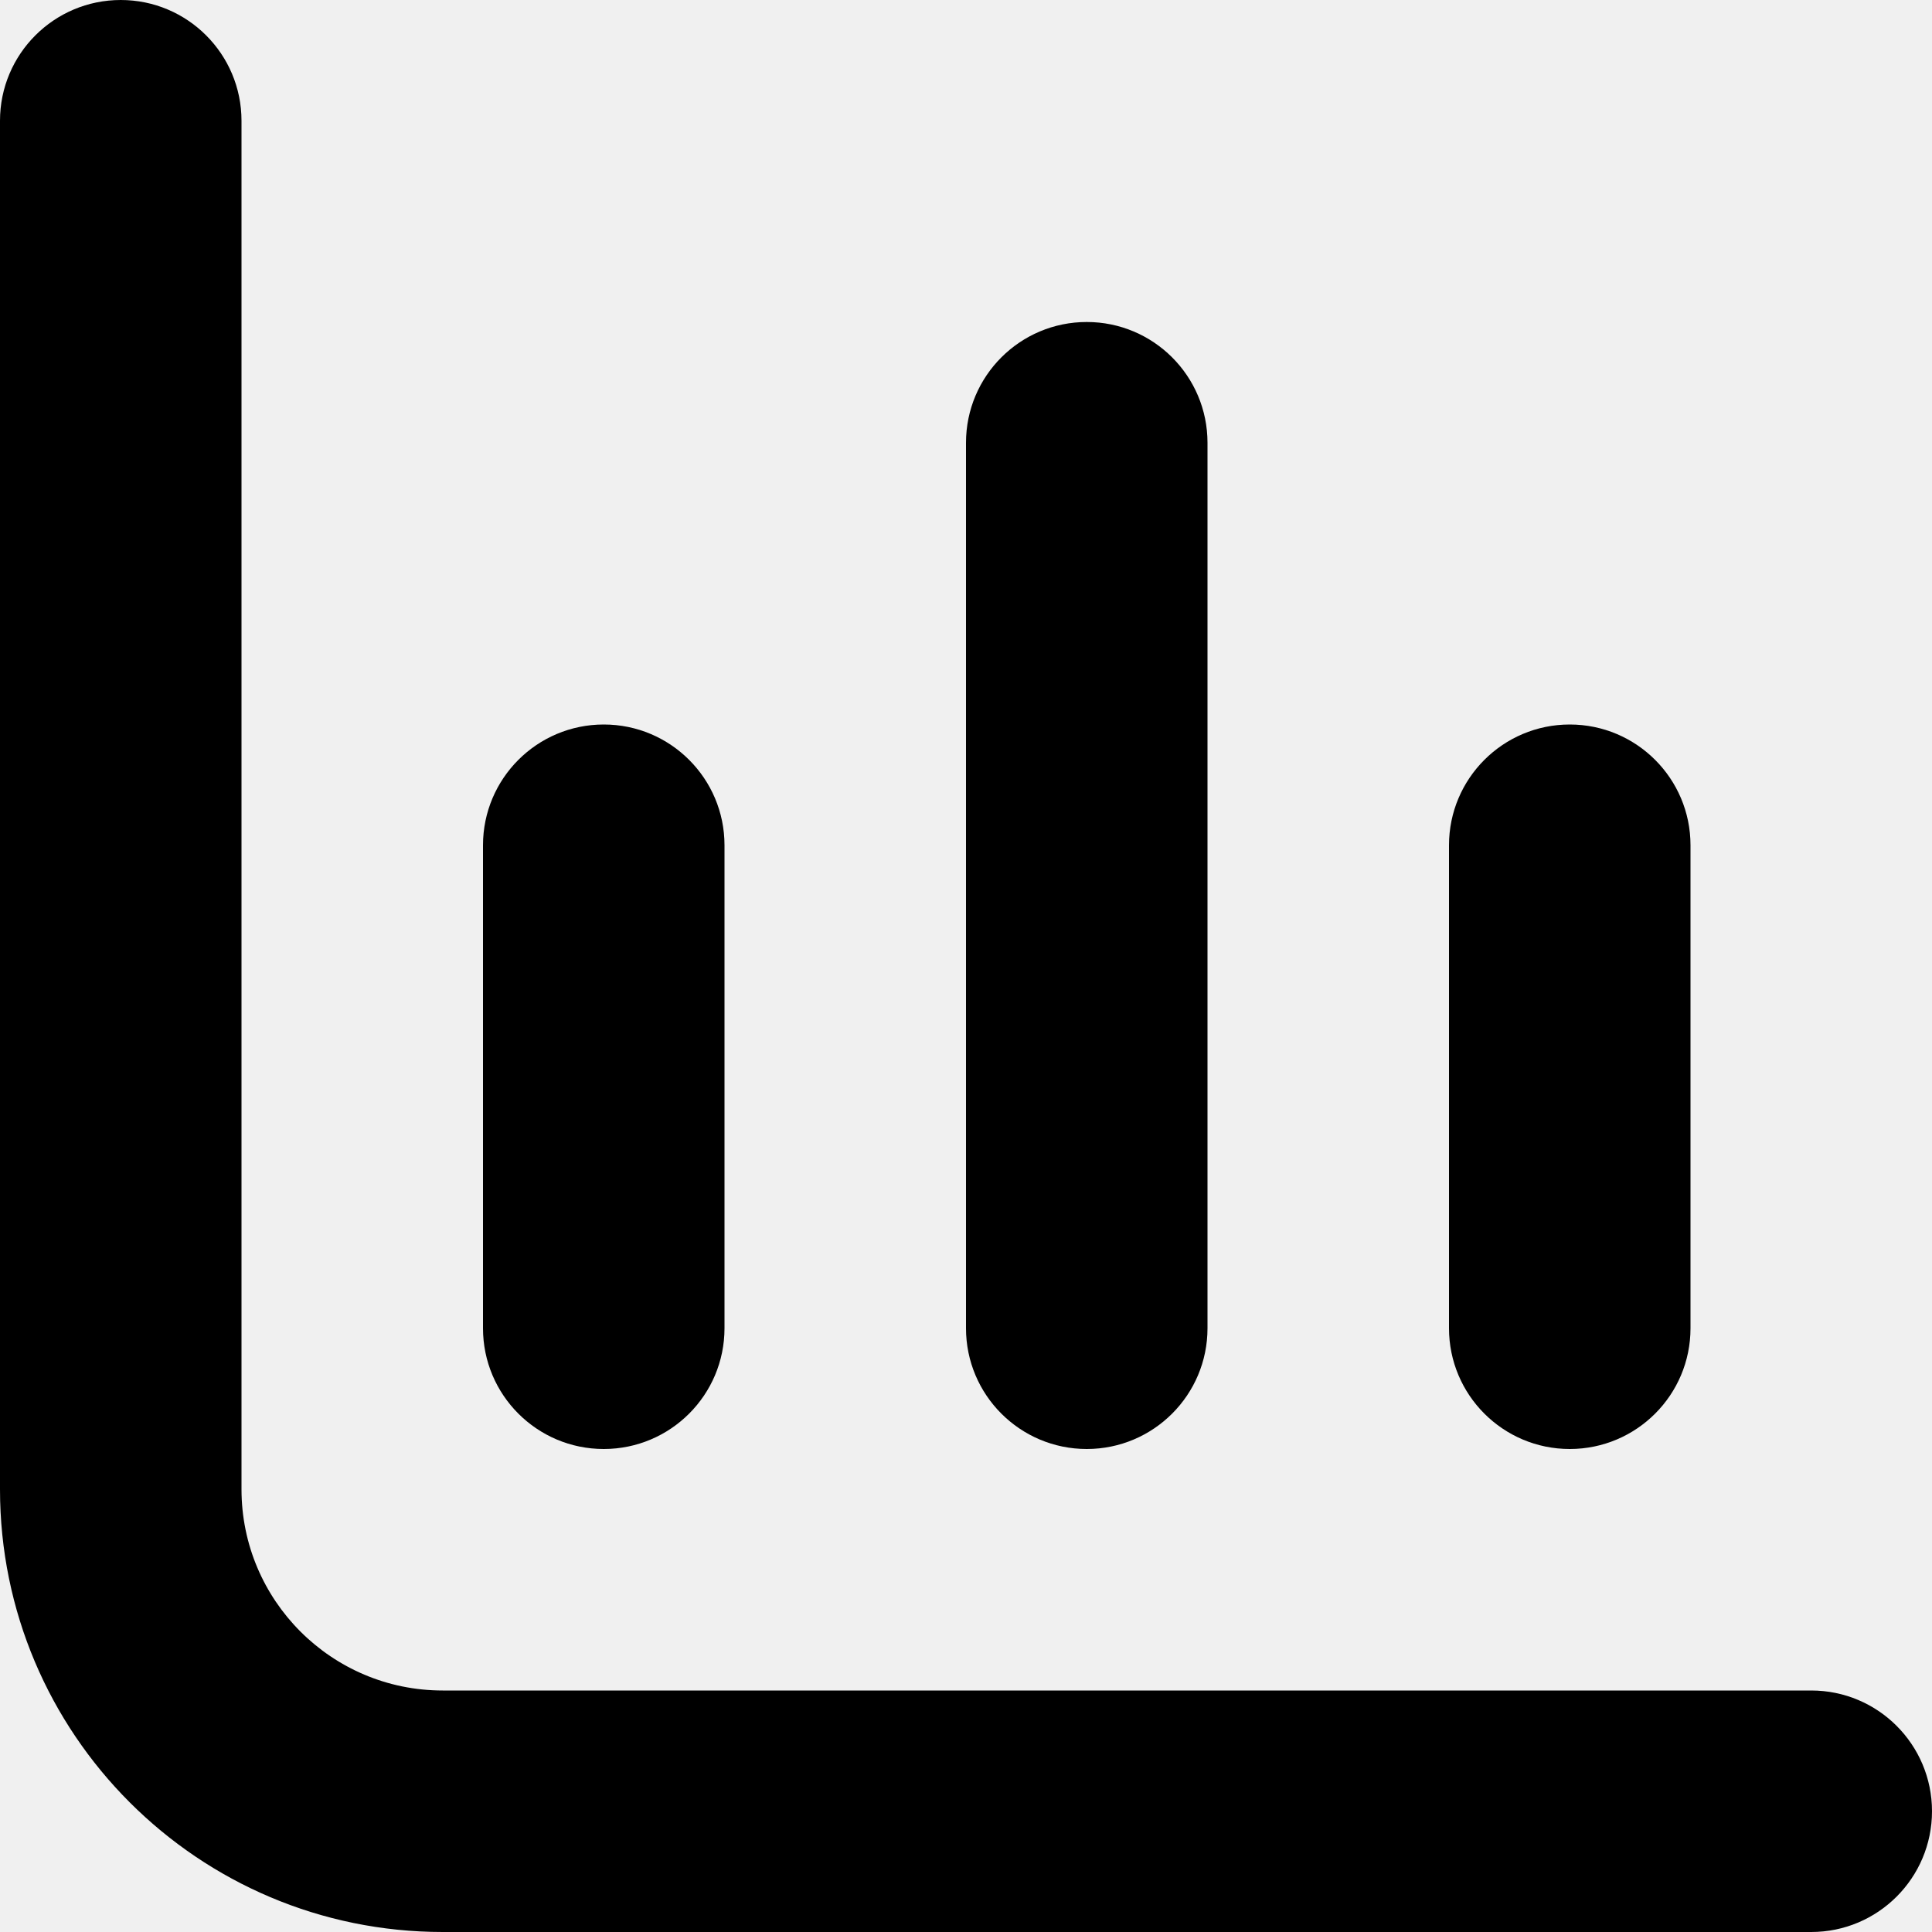
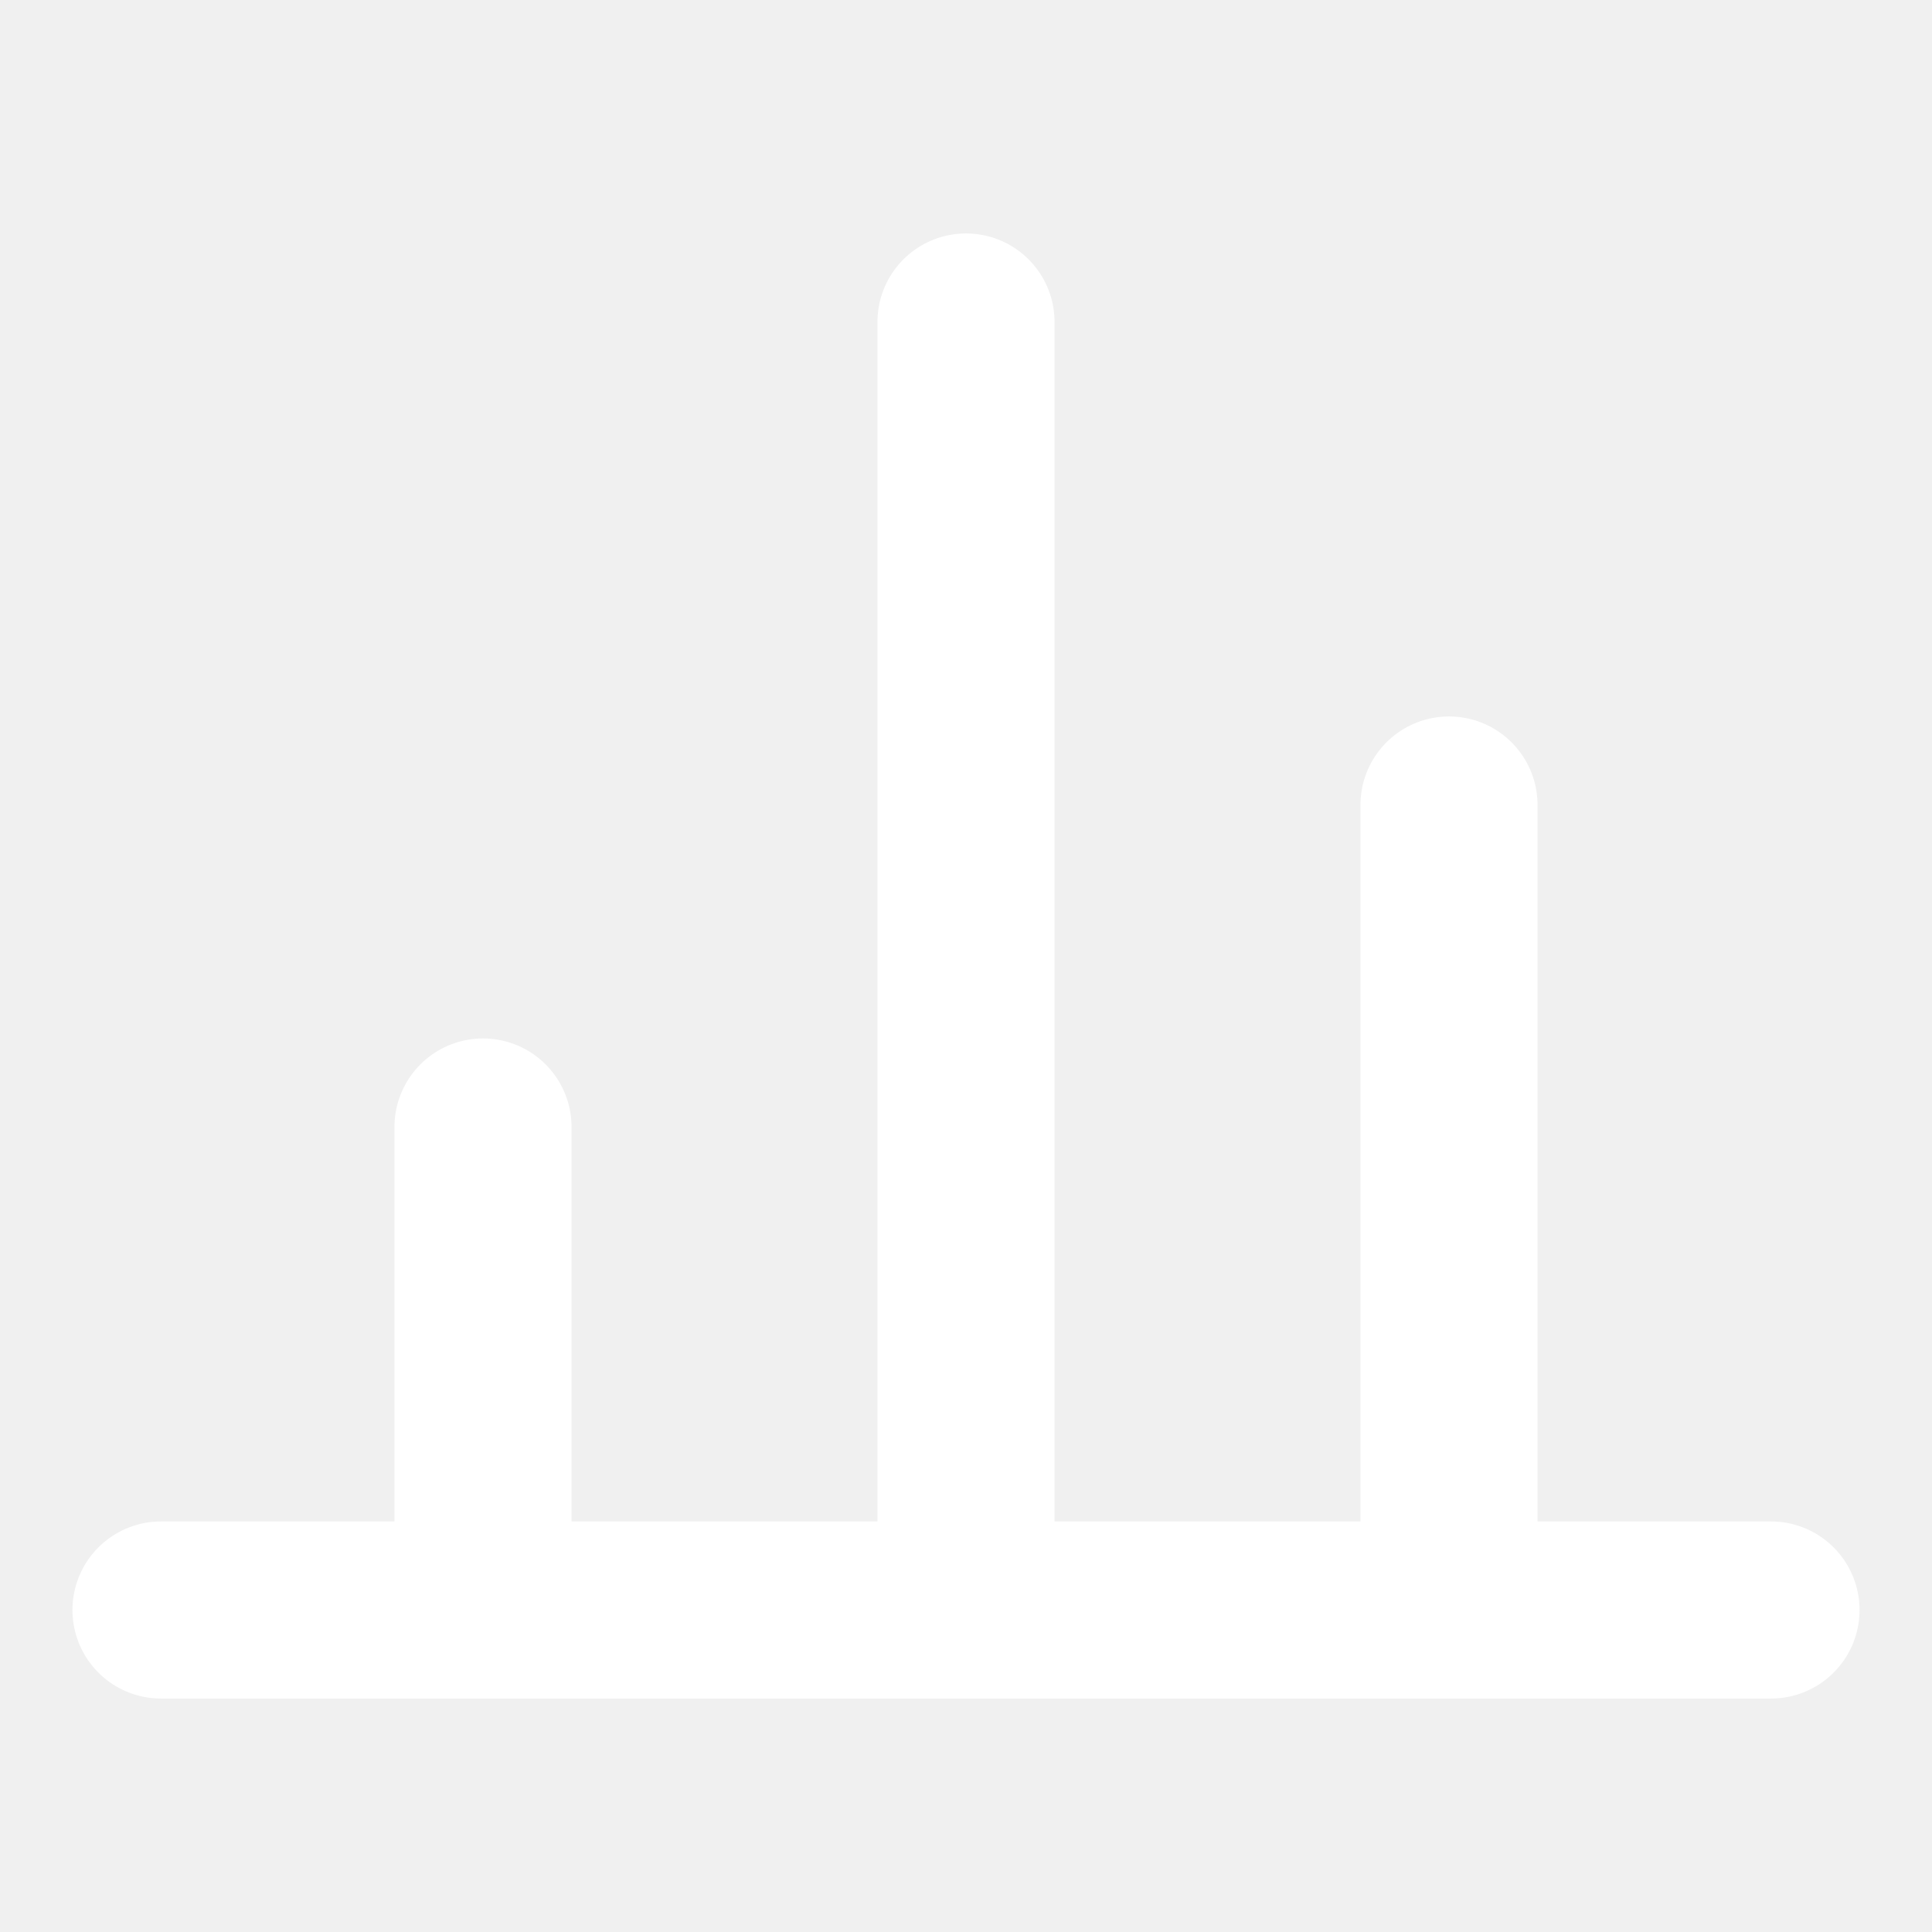
- <svg xmlns="http://www.w3.org/2000/svg" id="Bold" viewBox="0 0 24 24" width="512" height="512">
-   <path d="M5.5,21A2.5,2.5,0,0,1,3,18.5V1.5A1.5,1.5,0,0,0,1.5,0h0A1.5,1.5,0,0,0,0,1.5v17A5.5,5.5,0,0,0,5.5,24h17A1.5,1.5,0,0,0,24,22.5h0A1.5,1.5,0,0,0,22.5,21Z" />
-   <path d="M19.5,18A1.5,1.5,0,0,0,21,16.5v-6a1.5,1.5,0,0,0-3,0v6A1.5,1.5,0,0,0,19.5,18Z" />
-   <path d="M7.5,18A1.5,1.5,0,0,0,9,16.5v-6a1.5,1.5,0,0,0-3,0v6A1.5,1.5,0,0,0,7.5,18Z" />
-   <path d="M13.5,18A1.5,1.5,0,0,0,15,16.5V5.5a1.5,1.5,0,0,0-3,0v11A1.5,1.5,0,0,0,13.5,18Z" />
+ <svg xmlns="http://www.w3.org/2000/svg" viewBox="0 0 24 24" width="64" height="64" fill="none" stroke="#FFFFFF" stroke-width="2.2" stroke-linecap="round" stroke-linejoin="round">
+   <path d="M18 20V10" />
+   <path d="M12 20V4" />
+   <path d="M6 20v-6" />
+   <path d="M2 20h20" />
</svg>
